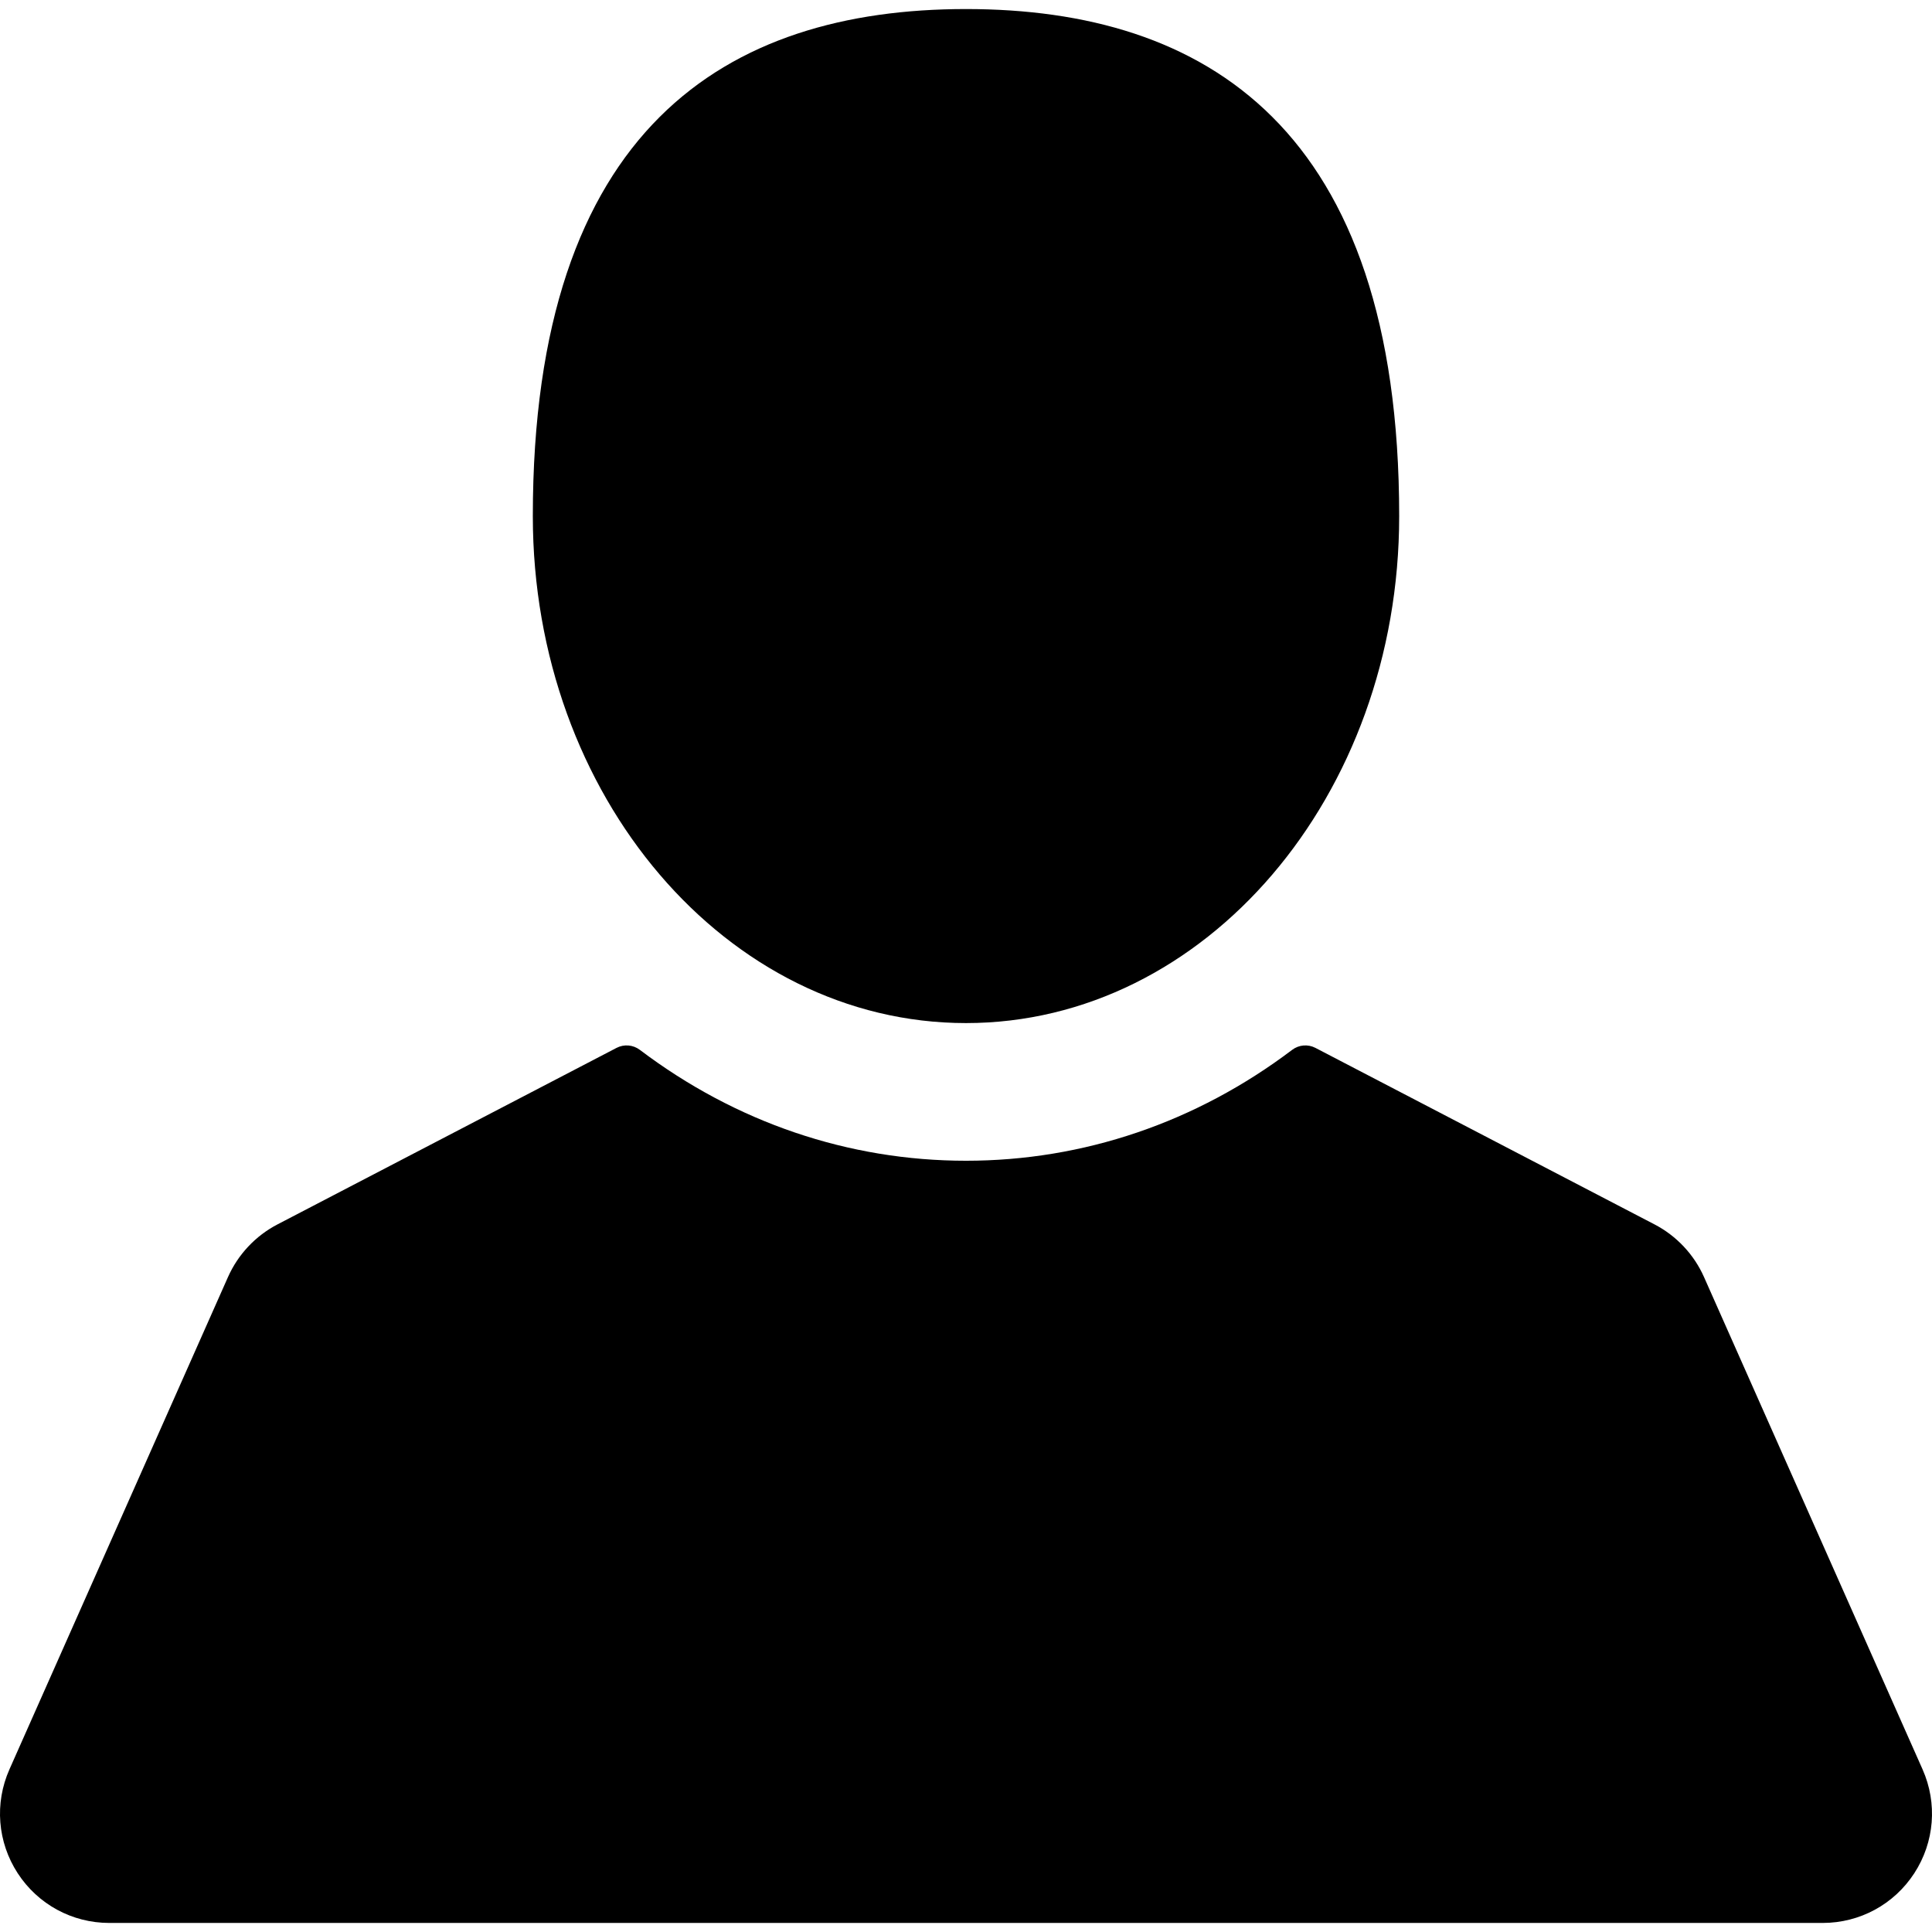
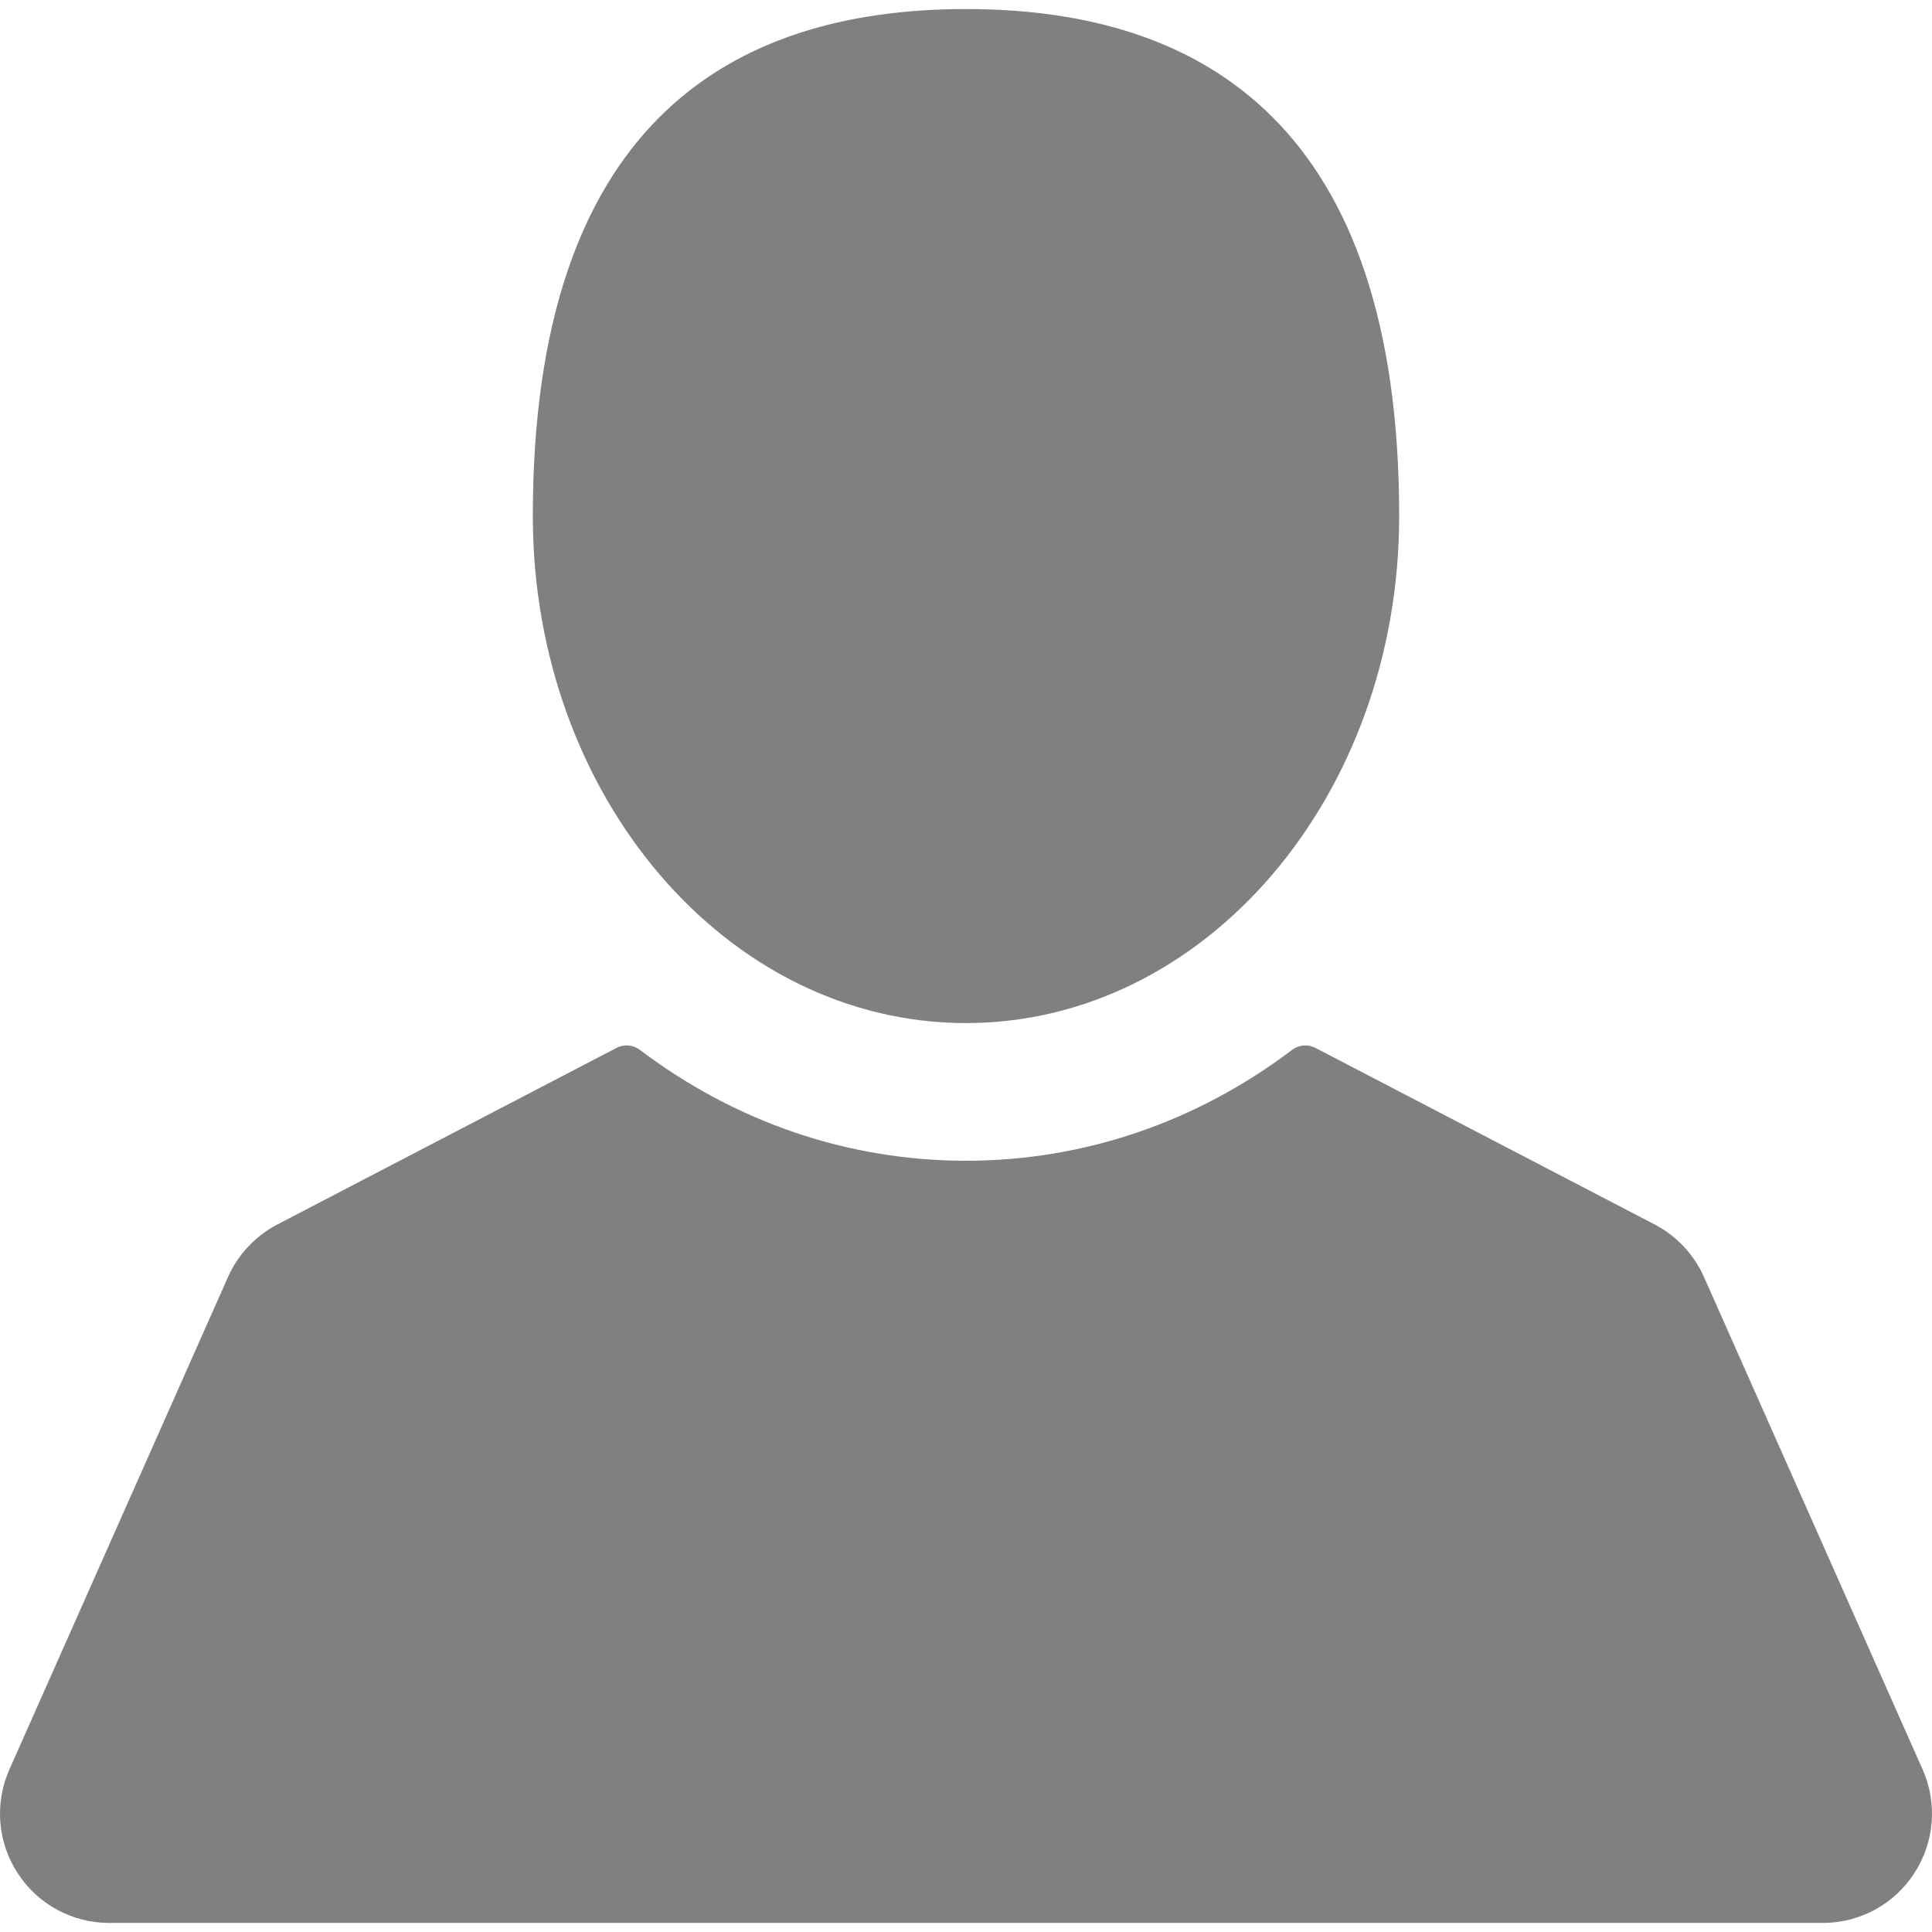
<svg xmlns="http://www.w3.org/2000/svg" version="1.1" id="Capa_1" x="0px" y="0px" width="409.165px" height="409.164px" viewBox="0 0 409.165 409.164" style="enable-background:new 0 0 409.165 409.164;" xml:space="preserve">
  <g>
    <g>
-       <path d="M204.583,216.671c50.664,0,91.74-48.075,91.74-107.378c0-82.237-41.074-107.377-91.74-107.377    c-50.668,0-91.74,25.14-91.74,107.377C112.844,168.596,153.916,216.671,204.583,216.671z" />
-       <path d="M407.164,374.717L360.88,270.454c-2.117-4.771-5.836-8.728-10.465-11.138l-71.83-37.392    c-1.584-0.823-3.502-0.663-4.926,0.415c-20.316,15.366-44.203,23.488-69.076,23.488c-24.877,0-48.762-8.122-69.078-23.488    c-1.428-1.078-3.346-1.238-4.93-0.415L58.75,259.316c-4.631,2.41-8.346,6.365-10.465,11.138L2.001,374.717    c-3.191,7.188-2.537,15.412,1.75,22.005c4.285,6.592,11.537,10.526,19.4,10.526h362.861c7.863,0,15.117-3.936,19.402-10.527    C409.699,390.129,410.355,381.902,407.164,374.717z" />
+       <path fill="grey" d="M204.583,216.671c50.664,0,91.74-48.075,91.74-107.378c0-82.237-41.074-107.377-91.74-107.377    c-50.668,0-91.74,25.14-91.74,107.377C112.844,168.596,153.916,216.671,204.583,216.671z" />
+       <path fill="grey" d="M407.164,374.717L360.88,270.454c-2.117-4.771-5.836-8.728-10.465-11.138l-71.83-37.392    c-1.584-0.823-3.502-0.663-4.926,0.415c-20.316,15.366-44.203,23.488-69.076,23.488c-24.877,0-48.762-8.122-69.078-23.488    c-1.428-1.078-3.346-1.238-4.93-0.415L58.75,259.316c-4.631,2.41-8.346,6.365-10.465,11.138L2.001,374.717    c-3.191,7.188-2.537,15.412,1.75,22.005c4.285,6.592,11.537,10.526,19.4,10.526h362.861c7.863,0,15.117-3.936,19.402-10.527    C409.699,390.129,410.355,381.902,407.164,374.717z" />
    </g>
  </g>
-   <g>
- </g>
-   <g>
- </g>
-   <g>
- </g>
-   <g>
- </g>
-   <g>
- </g>
-   <g>
- </g>
-   <g>
- </g>
-   <g>
- </g>
-   <g>
- </g>
-   <g>
- </g>
-   <g>
- </g>
-   <g>
- </g>
-   <g>
- </g>
-   <g>
- </g>
-   <g>
- </g>
</svg>
